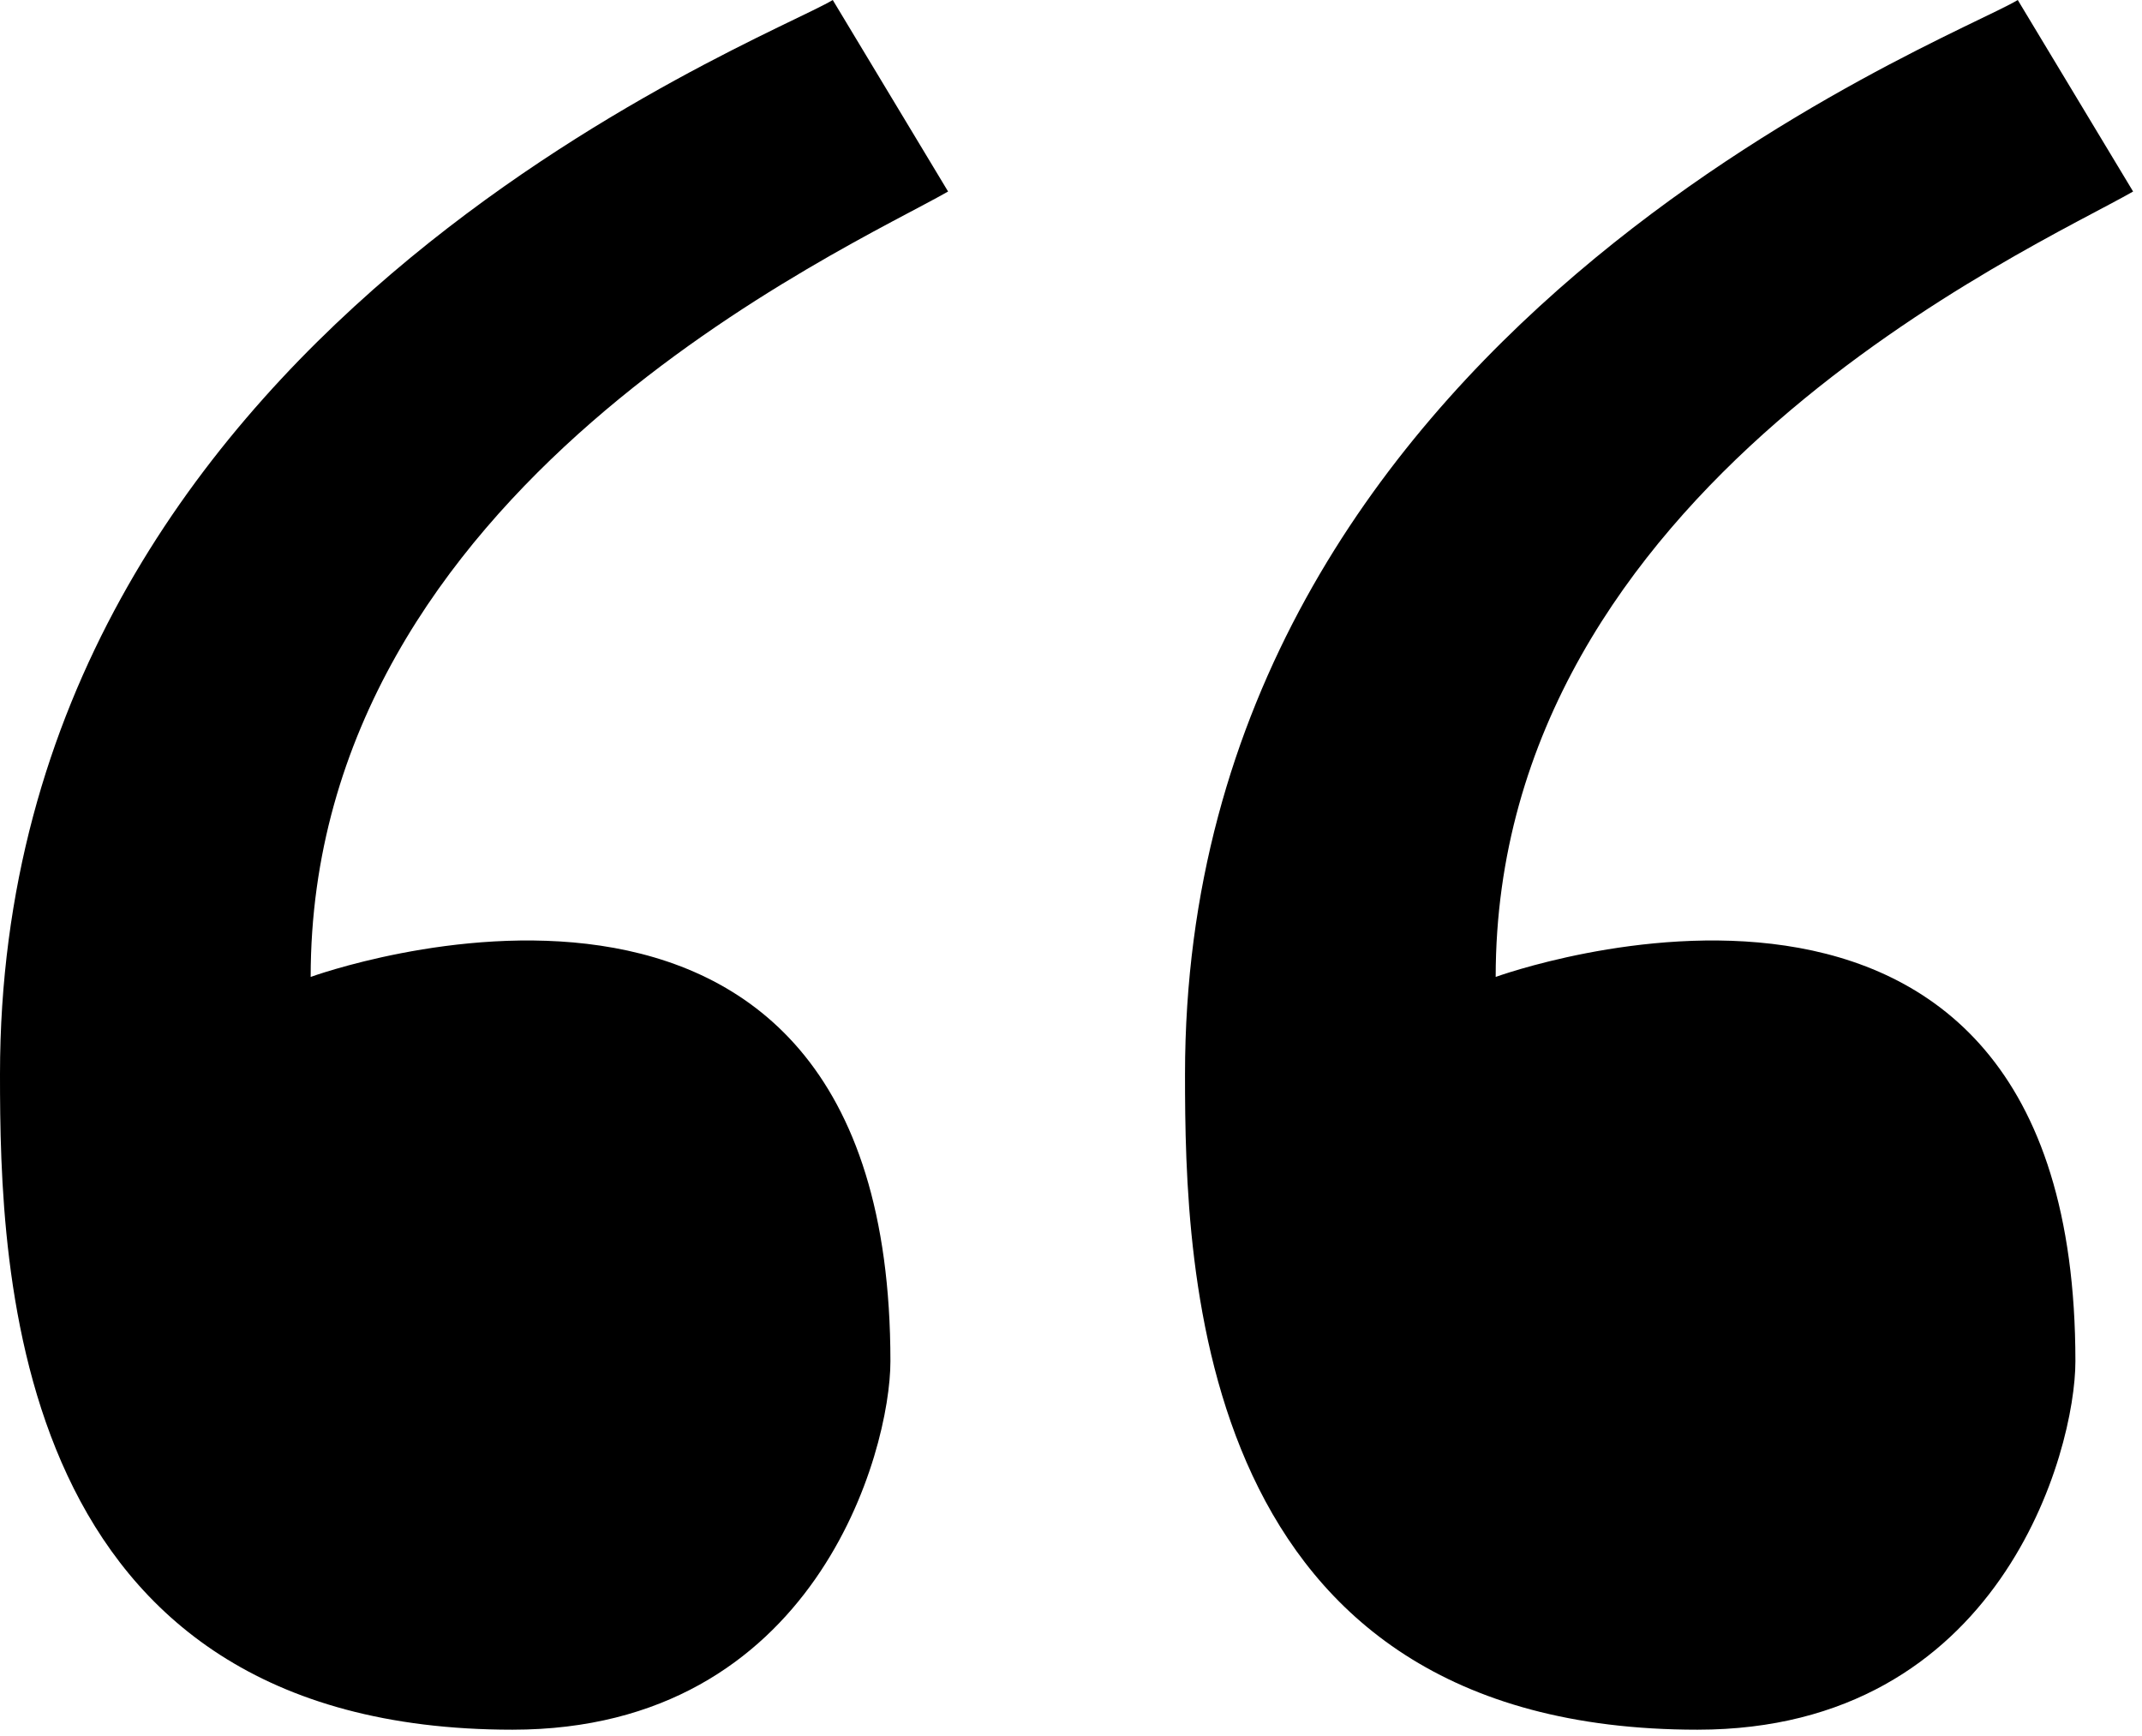
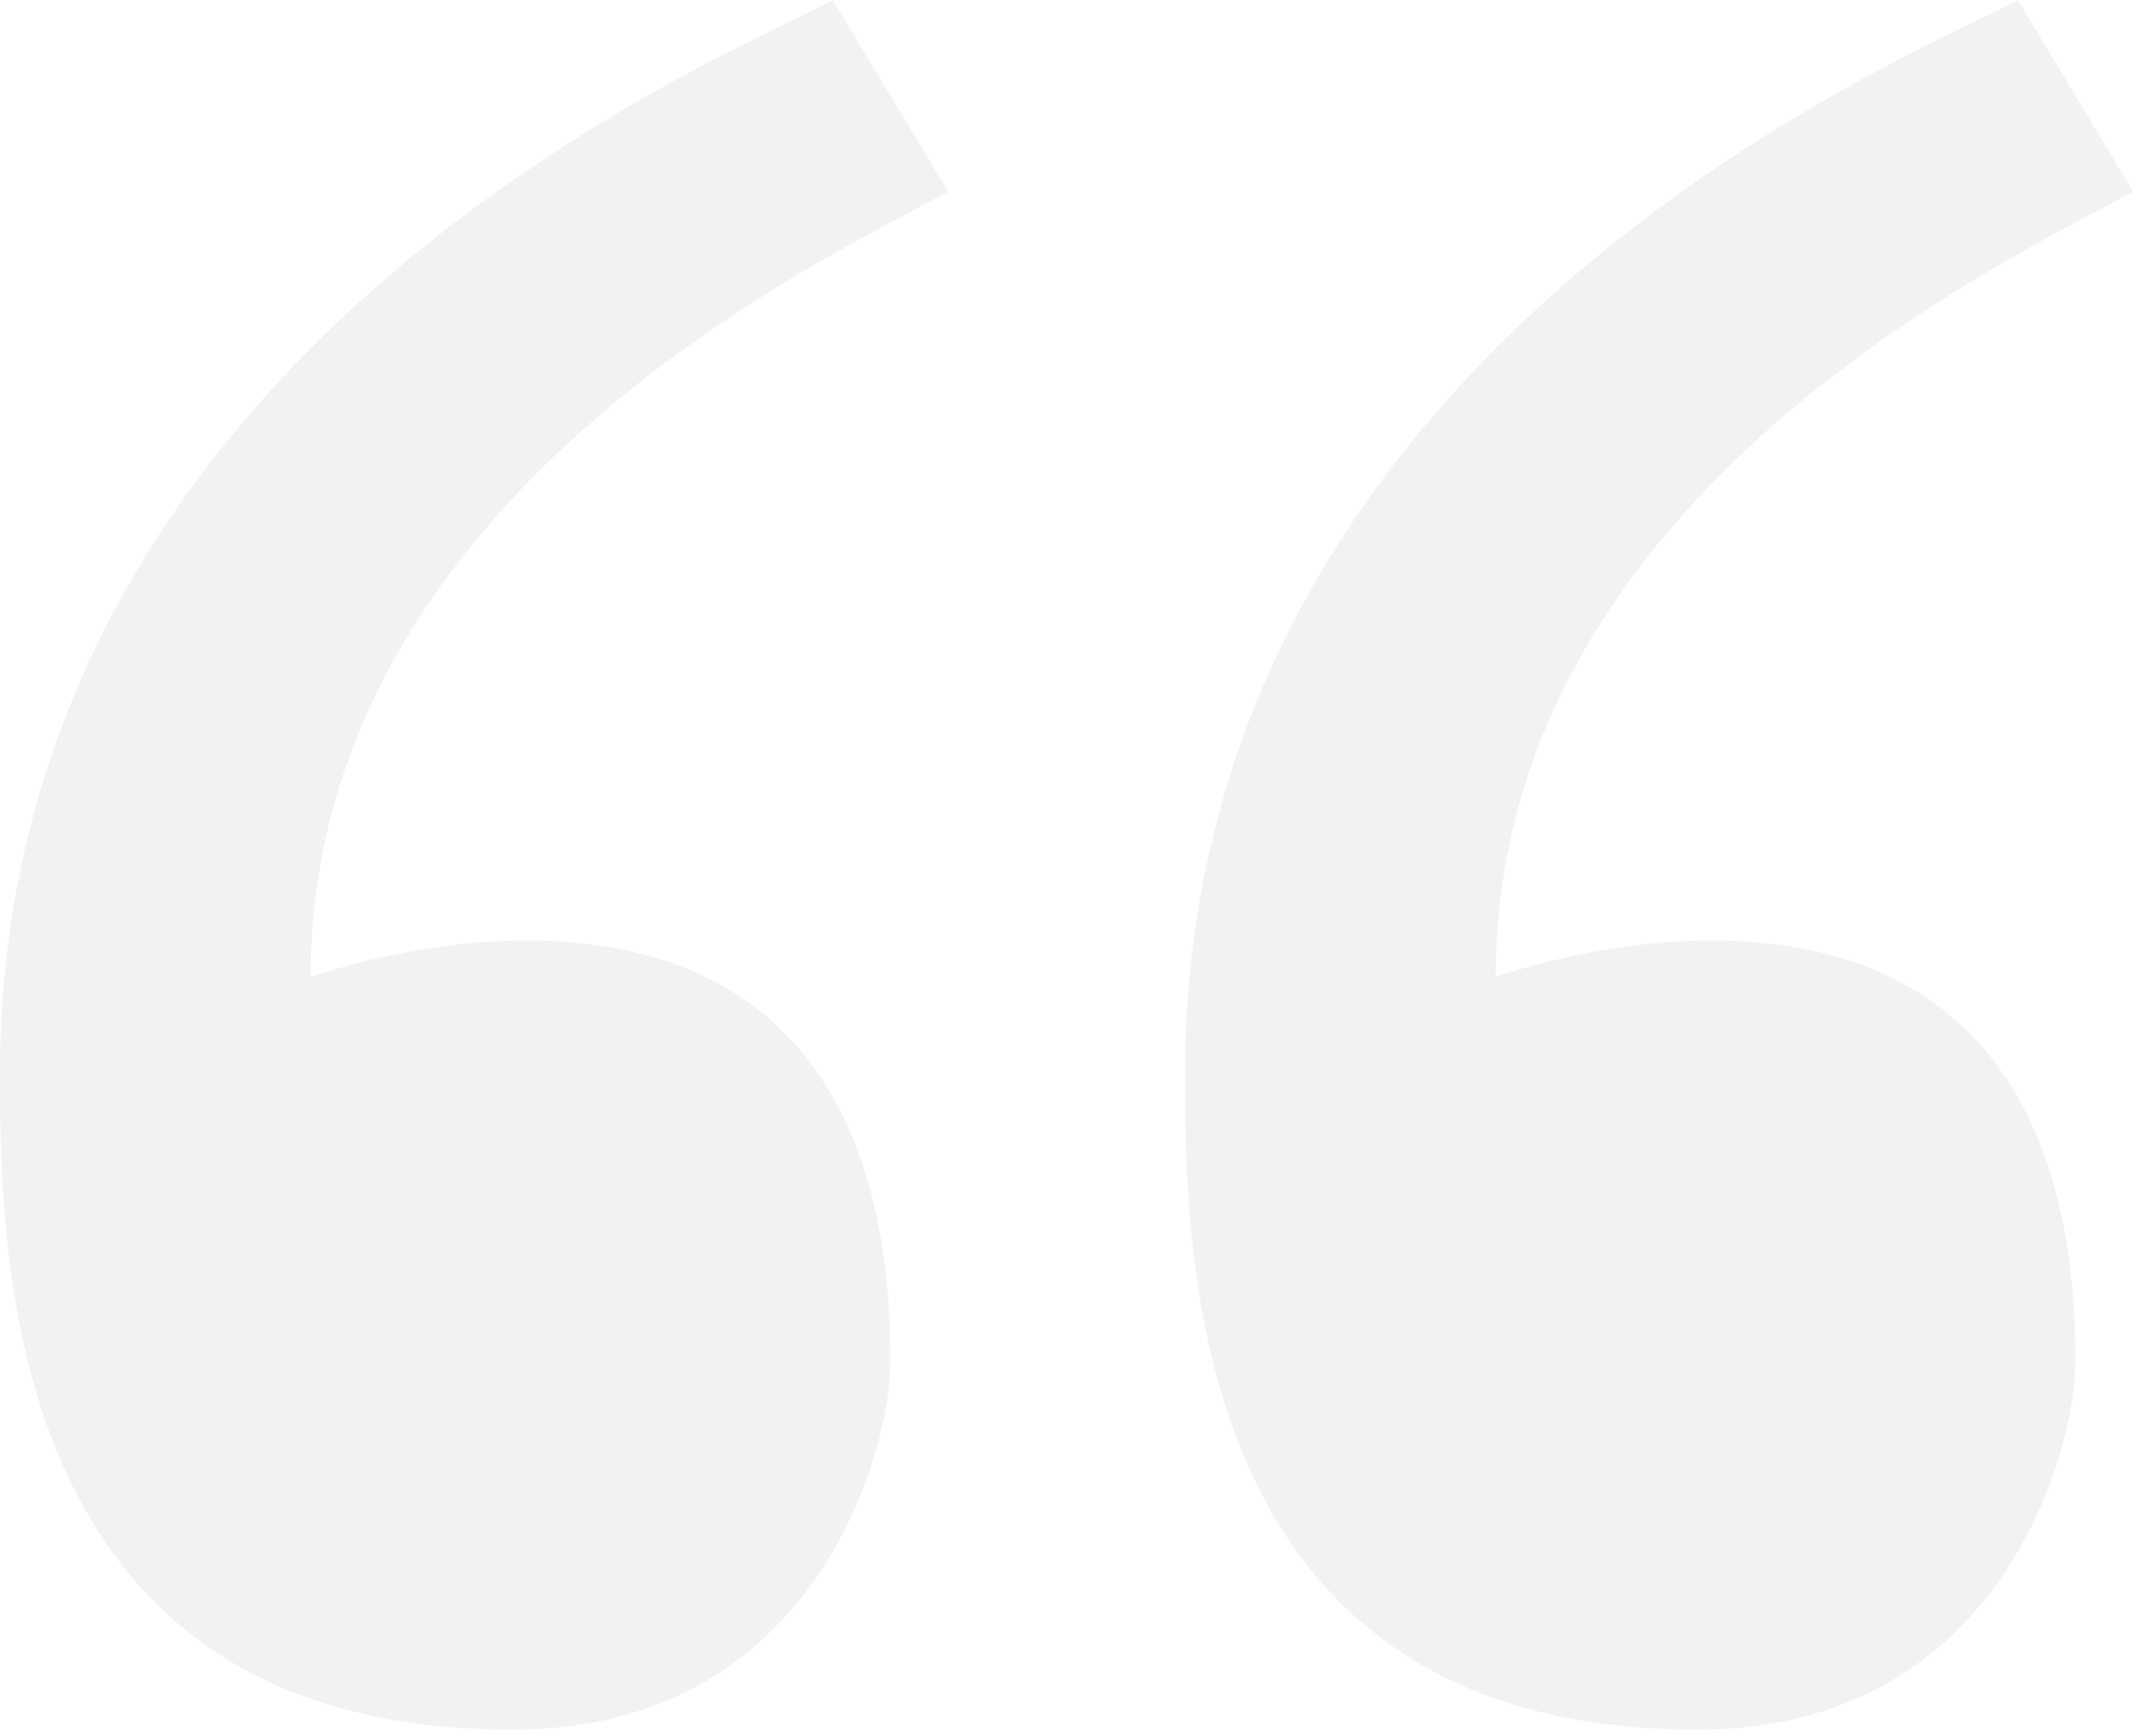
<svg xmlns="http://www.w3.org/2000/svg" version="1.1" id="Layer_1" x="0" y="0" width="79" height="64" viewBox="0 0 79 64" enable-background="new 0 0 79 64" xml:space="preserve">
  <g>
-     <path d="M34.967,7.063L30.713,0C28.272,1.495,0,12.207,0,39.617c0,7.231,0.336,24.172,18.9,24.172 c11.187,0,13.94-10.279,13.94-13.584c0-21.977-21.382-14.177-21.382-14.177C11.458,17.957,31.263,9.184,34.967,7.063z" />
+     <path fill="#f2f2f2" d="M34.967,7.063L30.713,0C28.272,1.495,0,12.207,0,39.617c0,7.231,0.336,24.172,18.9,24.172 c11.187,0,13.94-10.279,13.94-13.584c0-21.977-21.382-14.177-21.382-14.177C11.458,17.957,31.263,9.184,34.967,7.063z" />
  </g>
  <g>
-     <path d="M78.672,7.063L74.418,0c-2.44,1.495-30.713,12.207-30.713,39.617c0,7.231,0.337,24.172,18.9,24.172 c11.187,0,13.939-10.279,13.939-13.584c0-21.977-21.381-14.177-21.381-14.177C55.165,17.957,74.969,9.184,78.672,7.063z" />
+     <path fill="#f2f2f2" d="M78.672,7.063L74.418,0c-2.44,1.495-30.713,12.207-30.713,39.617c0,7.231,0.337,24.172,18.9,24.172 c11.187,0,13.939-10.279,13.939-13.584c0-21.977-21.381-14.177-21.381-14.177C55.165,17.957,74.969,9.184,78.672,7.063z" />
  </g>
</svg>
